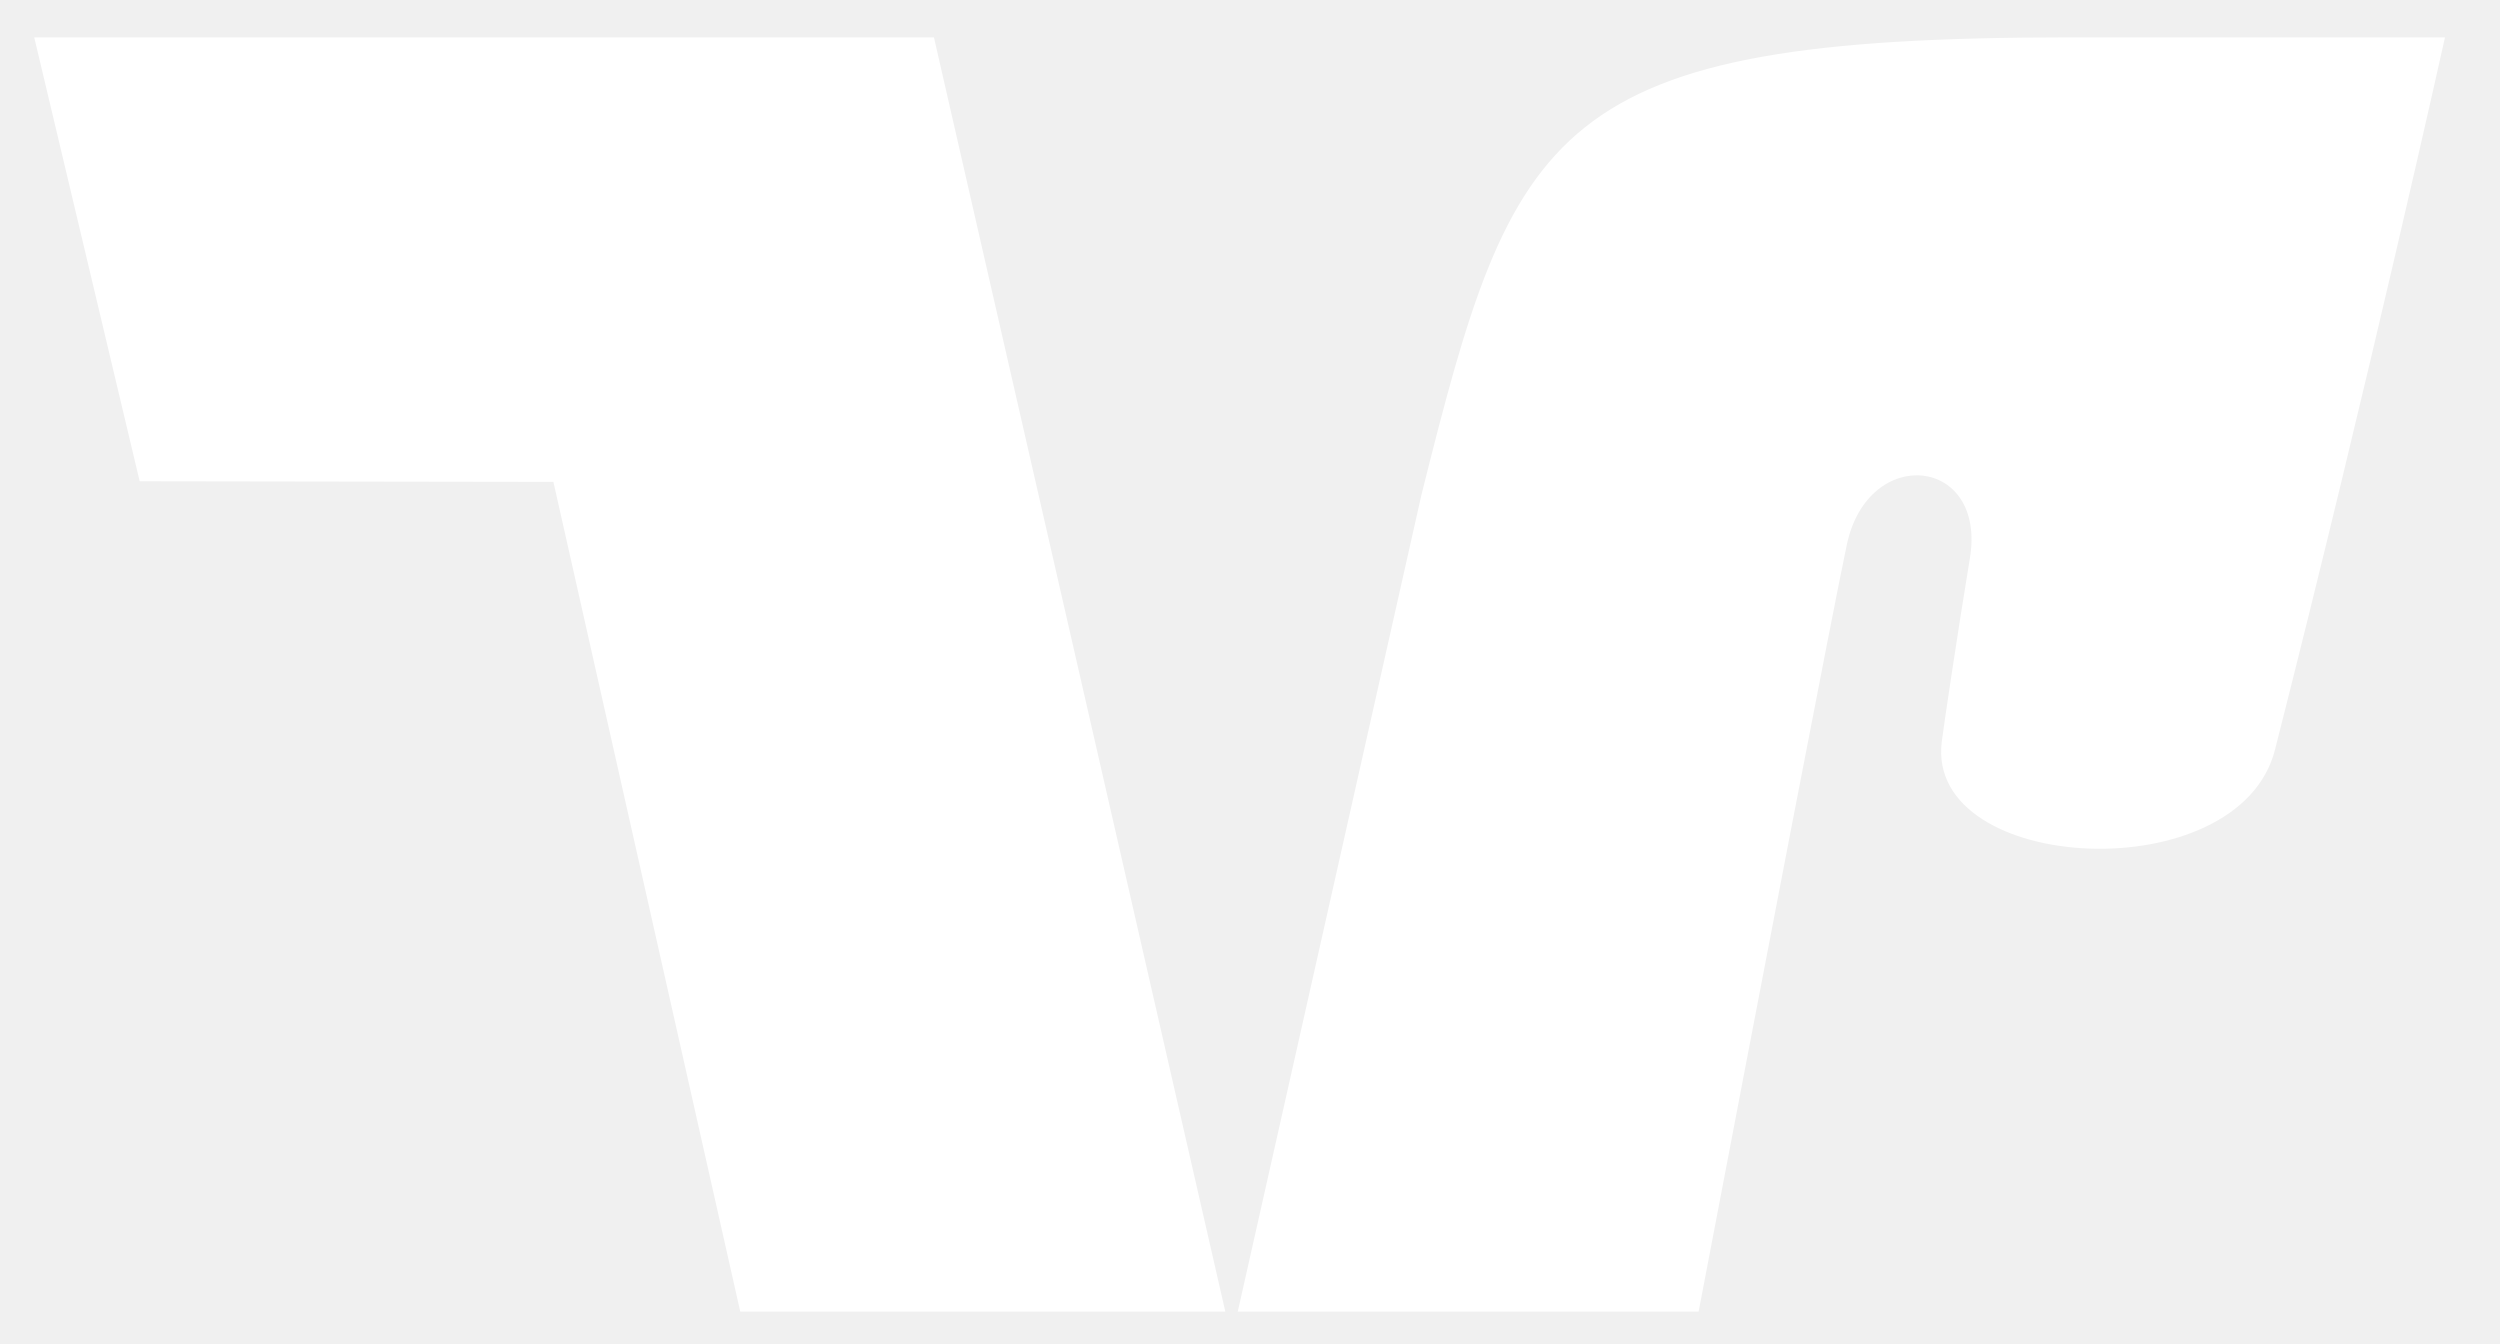
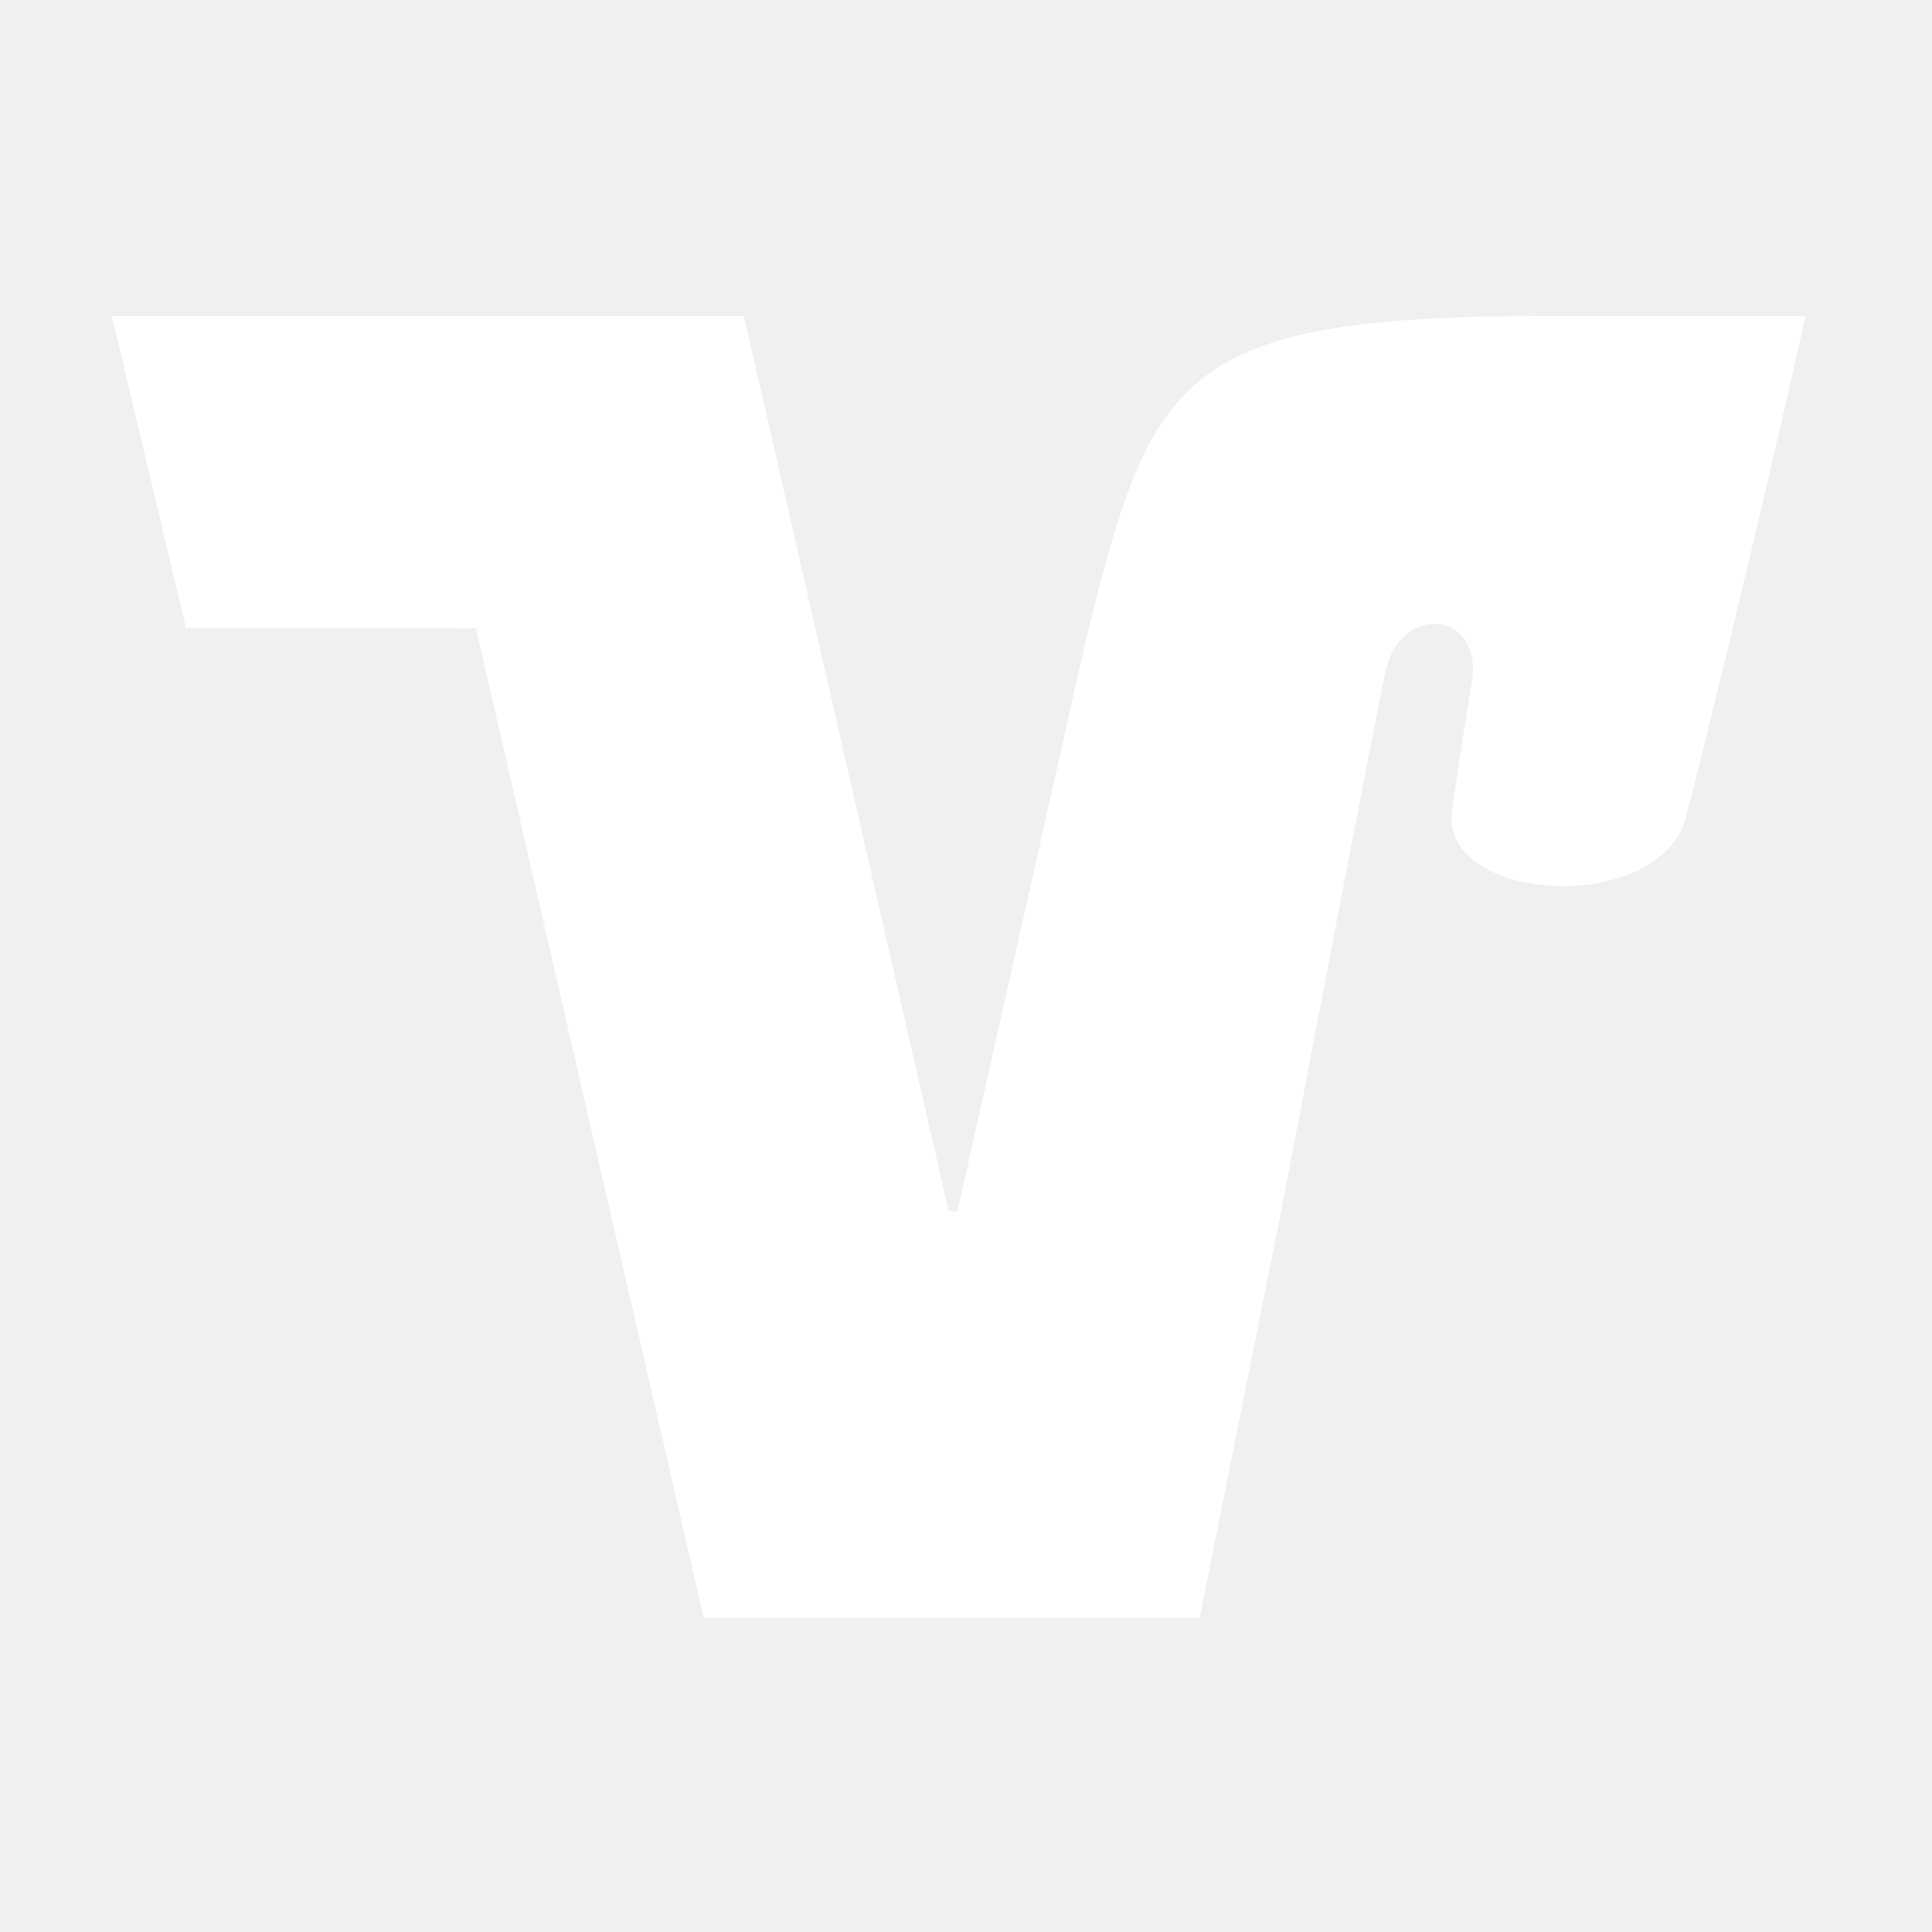
- <svg xmlns="http://www.w3.org/2000/svg" viewBox="150 418 400 215" width="400" height="215" role="img" aria-label="Volksbank VR">
-   <path fill="#ffffff" d="m 172.349,495.003 -16.872,-71.024 143.955,0 46.62,203.878 1.99,0 29.37,-130.602 c 14.8,-59.299 20.391,-73.276 103.797,-73.276 l 59.989,0 c 0,0 -12.12,54.661 -27.199,113.977 -5.739,22.628 -55.829,19.947 -53.329,-1.184 0.263,-2.204 2.631,-18.105 4.506,-29.419 2.73,-16.28 -16.264,-18.319 -19.684,-2.204 -2.434,11.544 -13.435,68.837 -23.713,122.709 l -153.339,0 -29.896,-132.756 -66.041,-0.099 z" />
+ <svg xmlns="http://www.w3.org/2000/svg" viewBox="130 352 440 440" width="440" height="440" role="img" aria-label="Volksbank VR">
+   <path fill="#ffffff" d="m 172.349,495.003 -16.872,-71.024 143.955,0 46.62,203.878 1.99,0 29.37,-130.602 c 14.8,-59.299 20.391,-73.276 103.797,-73.276 l 59.989,0 c 0,0 -12.12,54.661 -27.199,113.977 -5.739,22.628 -55.829,19.947 -53.329,-1.184 0.263,-2.204 2.631,-18.105 4.506,-29.419 2.73,-16.28 -16.264,-18.319 -19.684,-2.204 -2.434,11.544 -13.435,68.837 -23.713,122.709 L 403.203,720.456 290.266,720.456 238.39,495.102 172.349,495.003 z" />
</svg>
